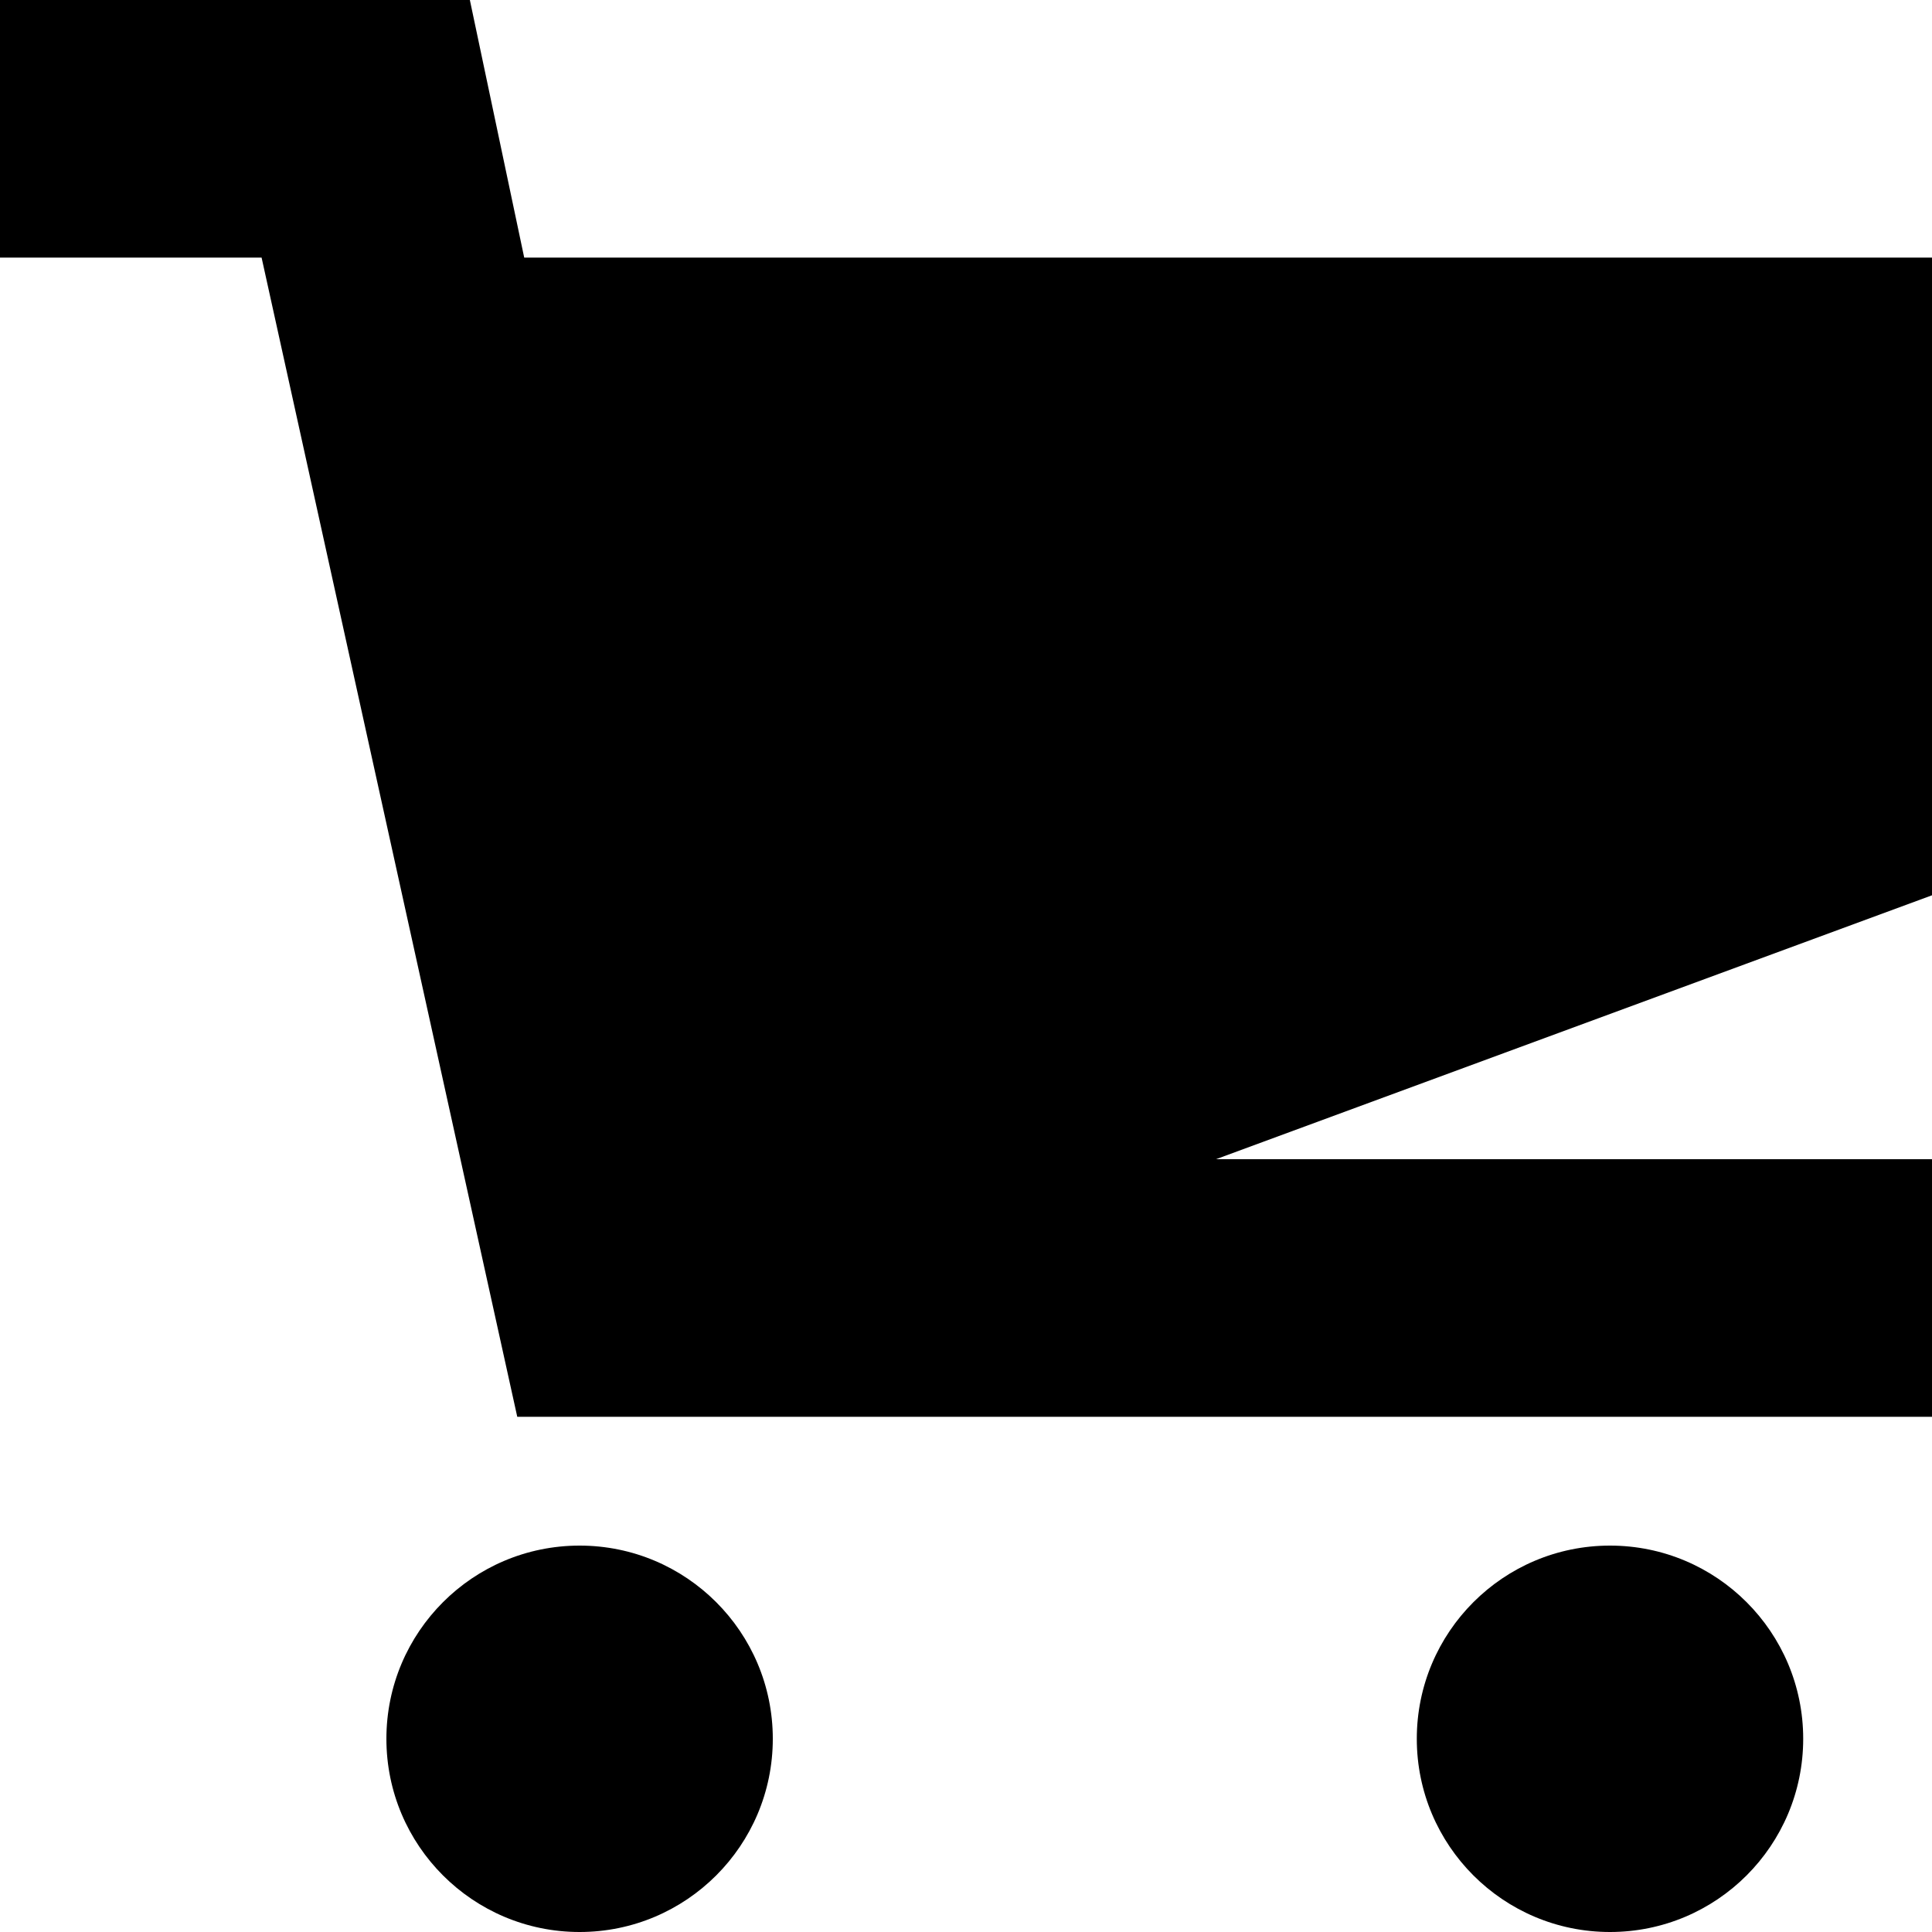
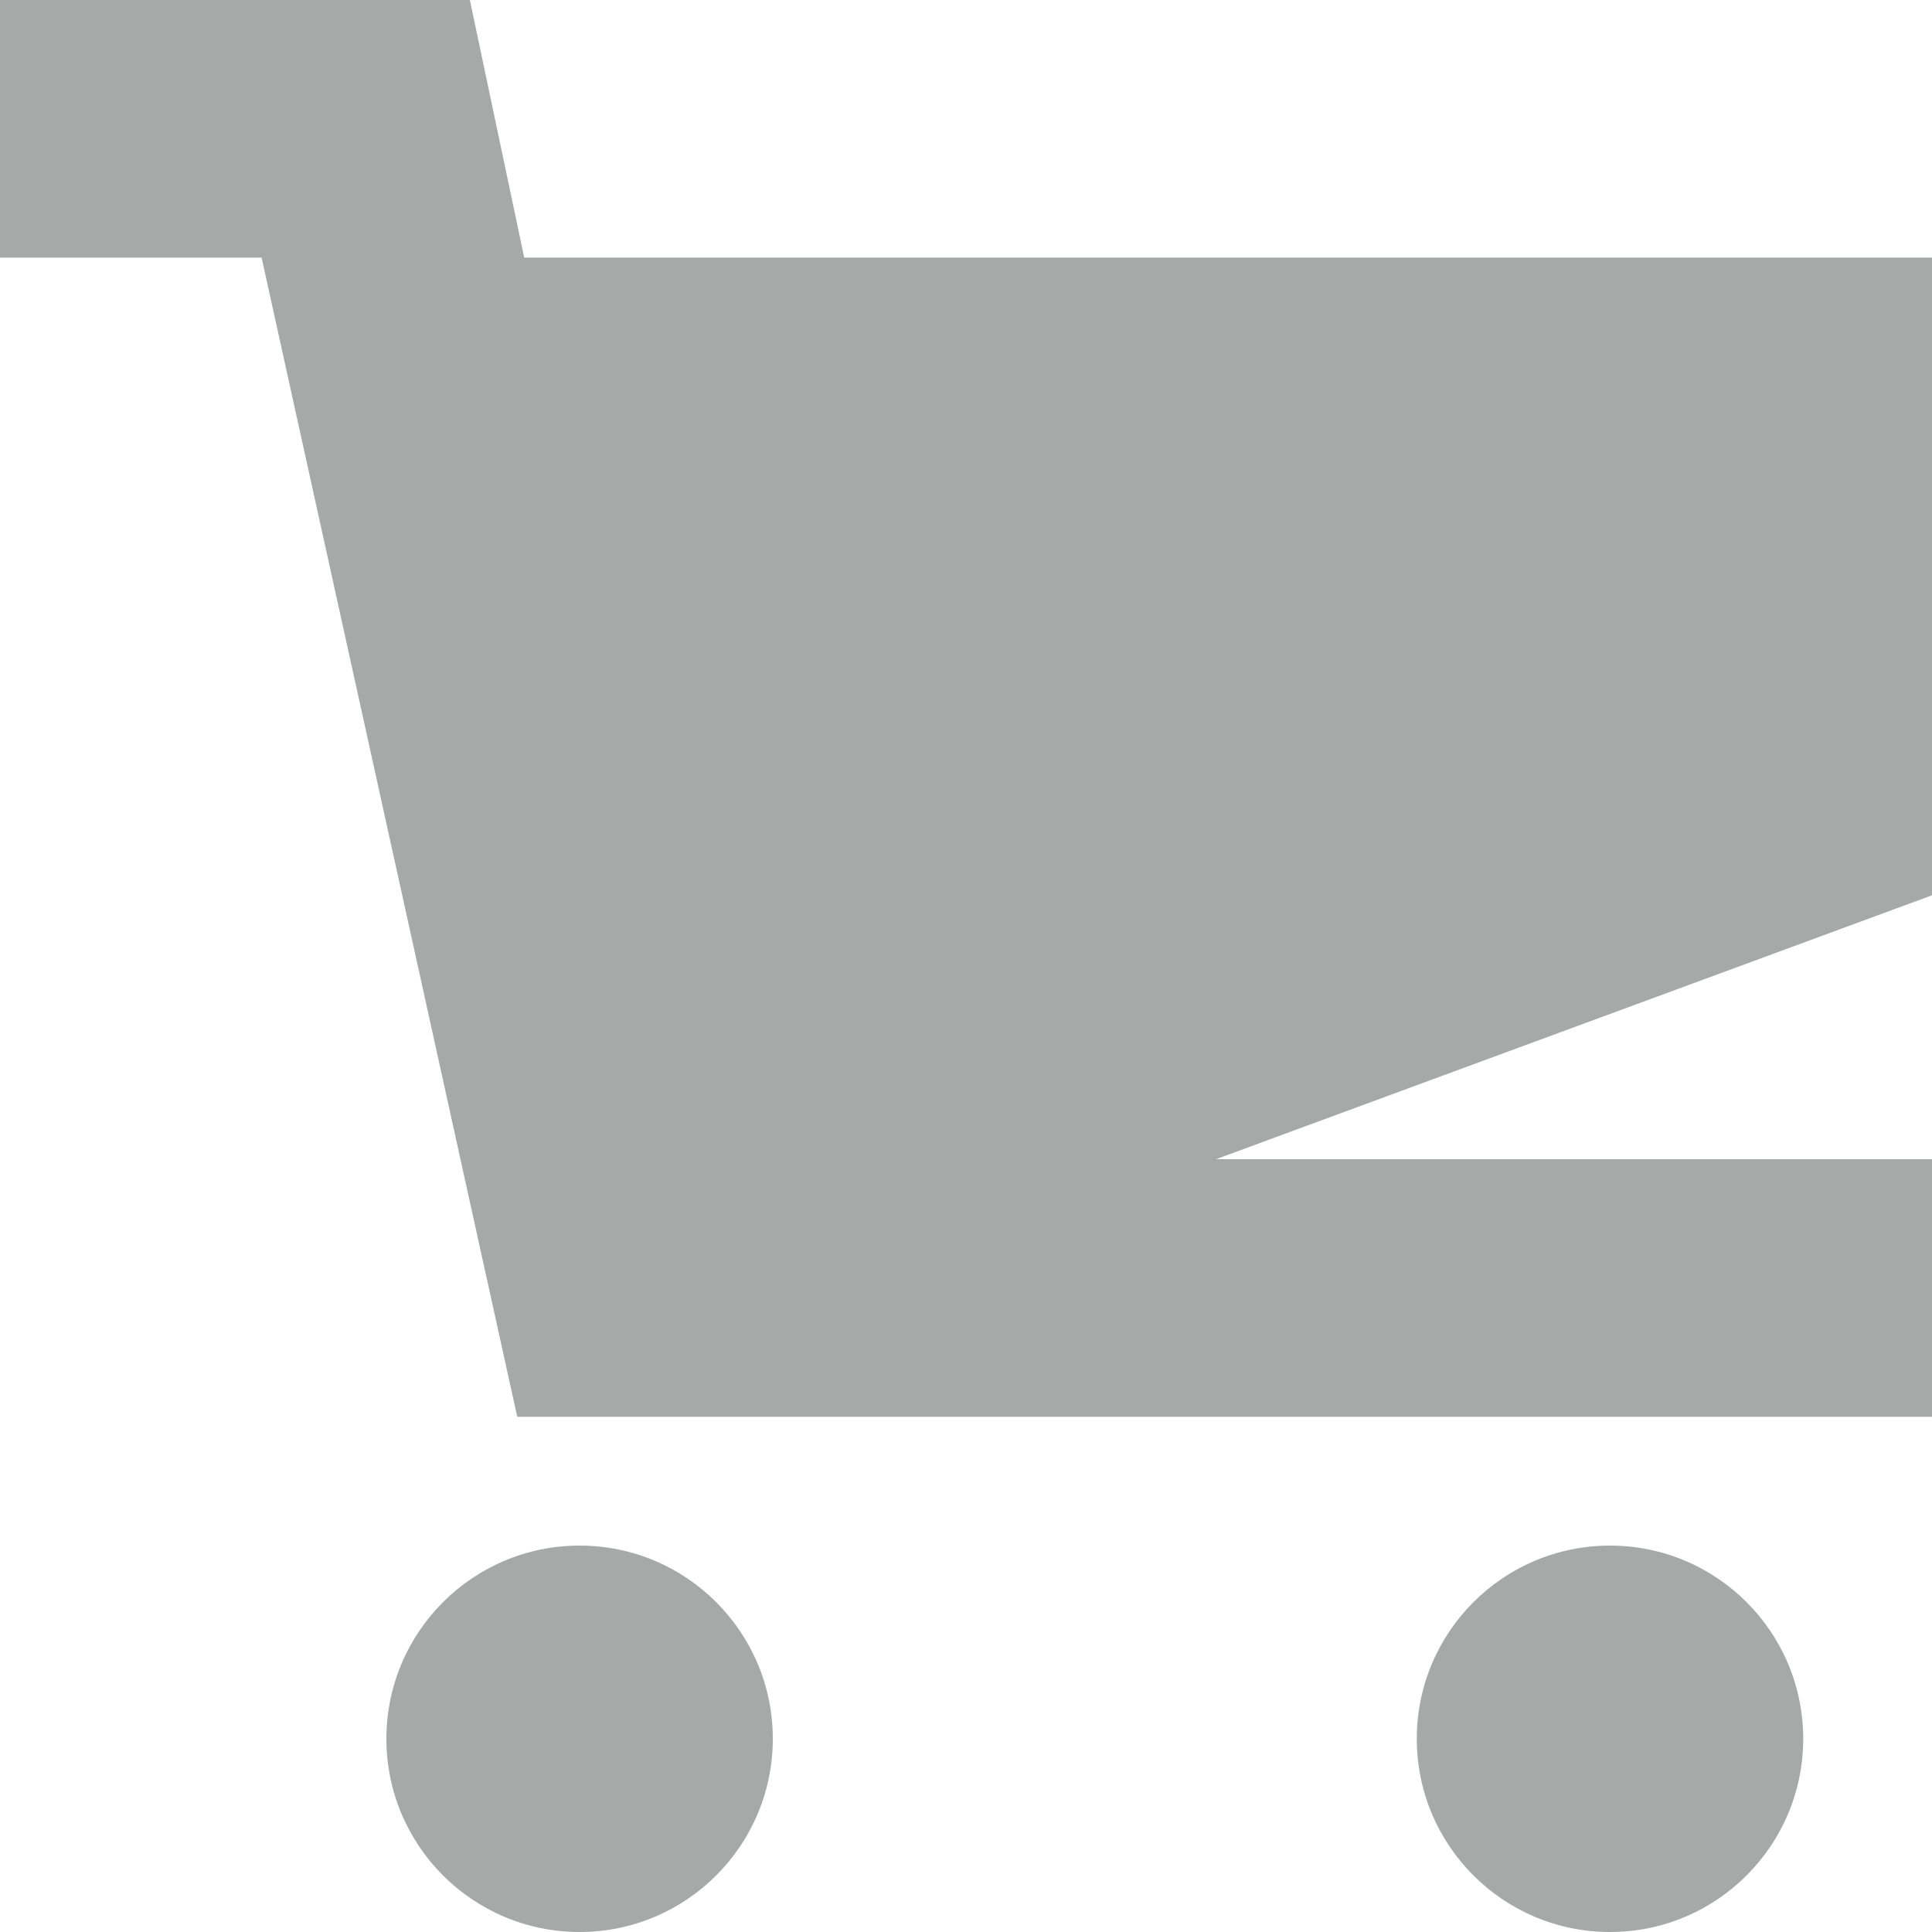
- <svg xmlns="http://www.w3.org/2000/svg" width="15" height="15" viewBox="0 0 15 15">
+ <svg xmlns="http://www.w3.org/2000/svg" width="15" height="15" viewBox="0 0 15 15" fill="#a7a8a8">
  <circle cx="4.5" cy="13.5" r="1.5" />
  <circle cx="12.5" cy="13.5" r="1.5" />
  <path d="M15 2H4.07l-.422-2H0v2h2.031l1.985 9H15V9H9.441L15 6.951z" />
</svg>
